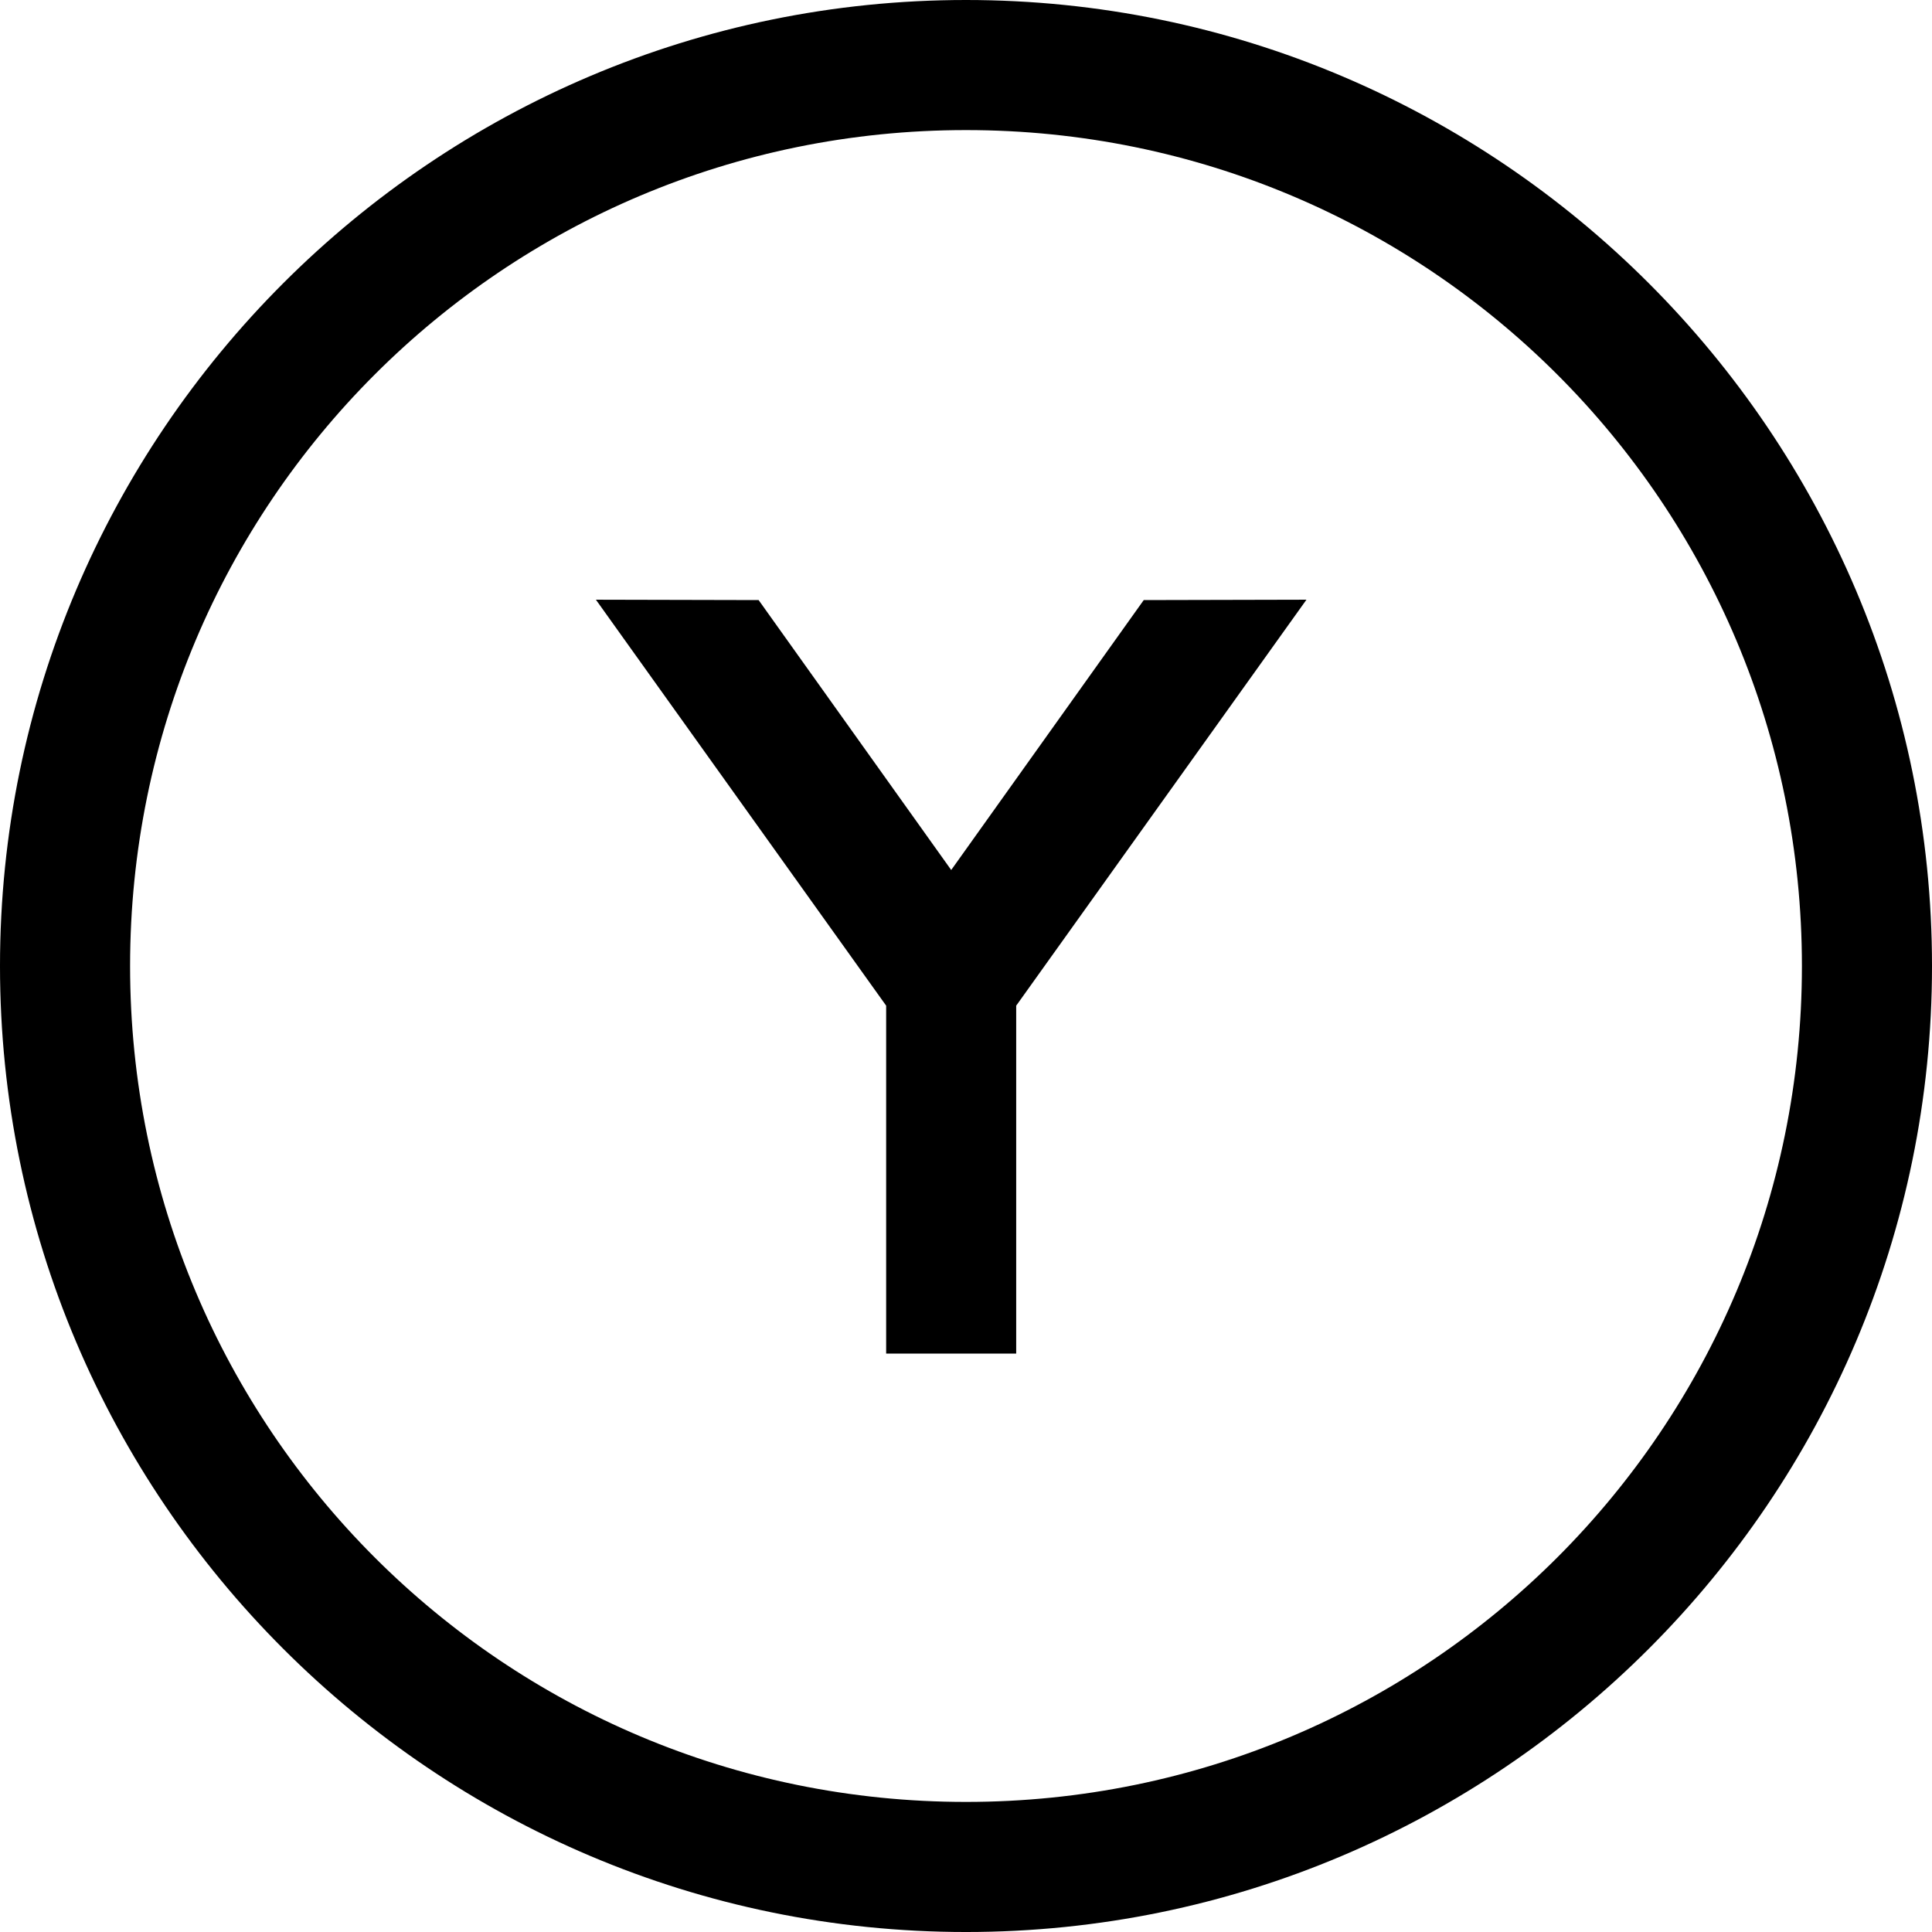
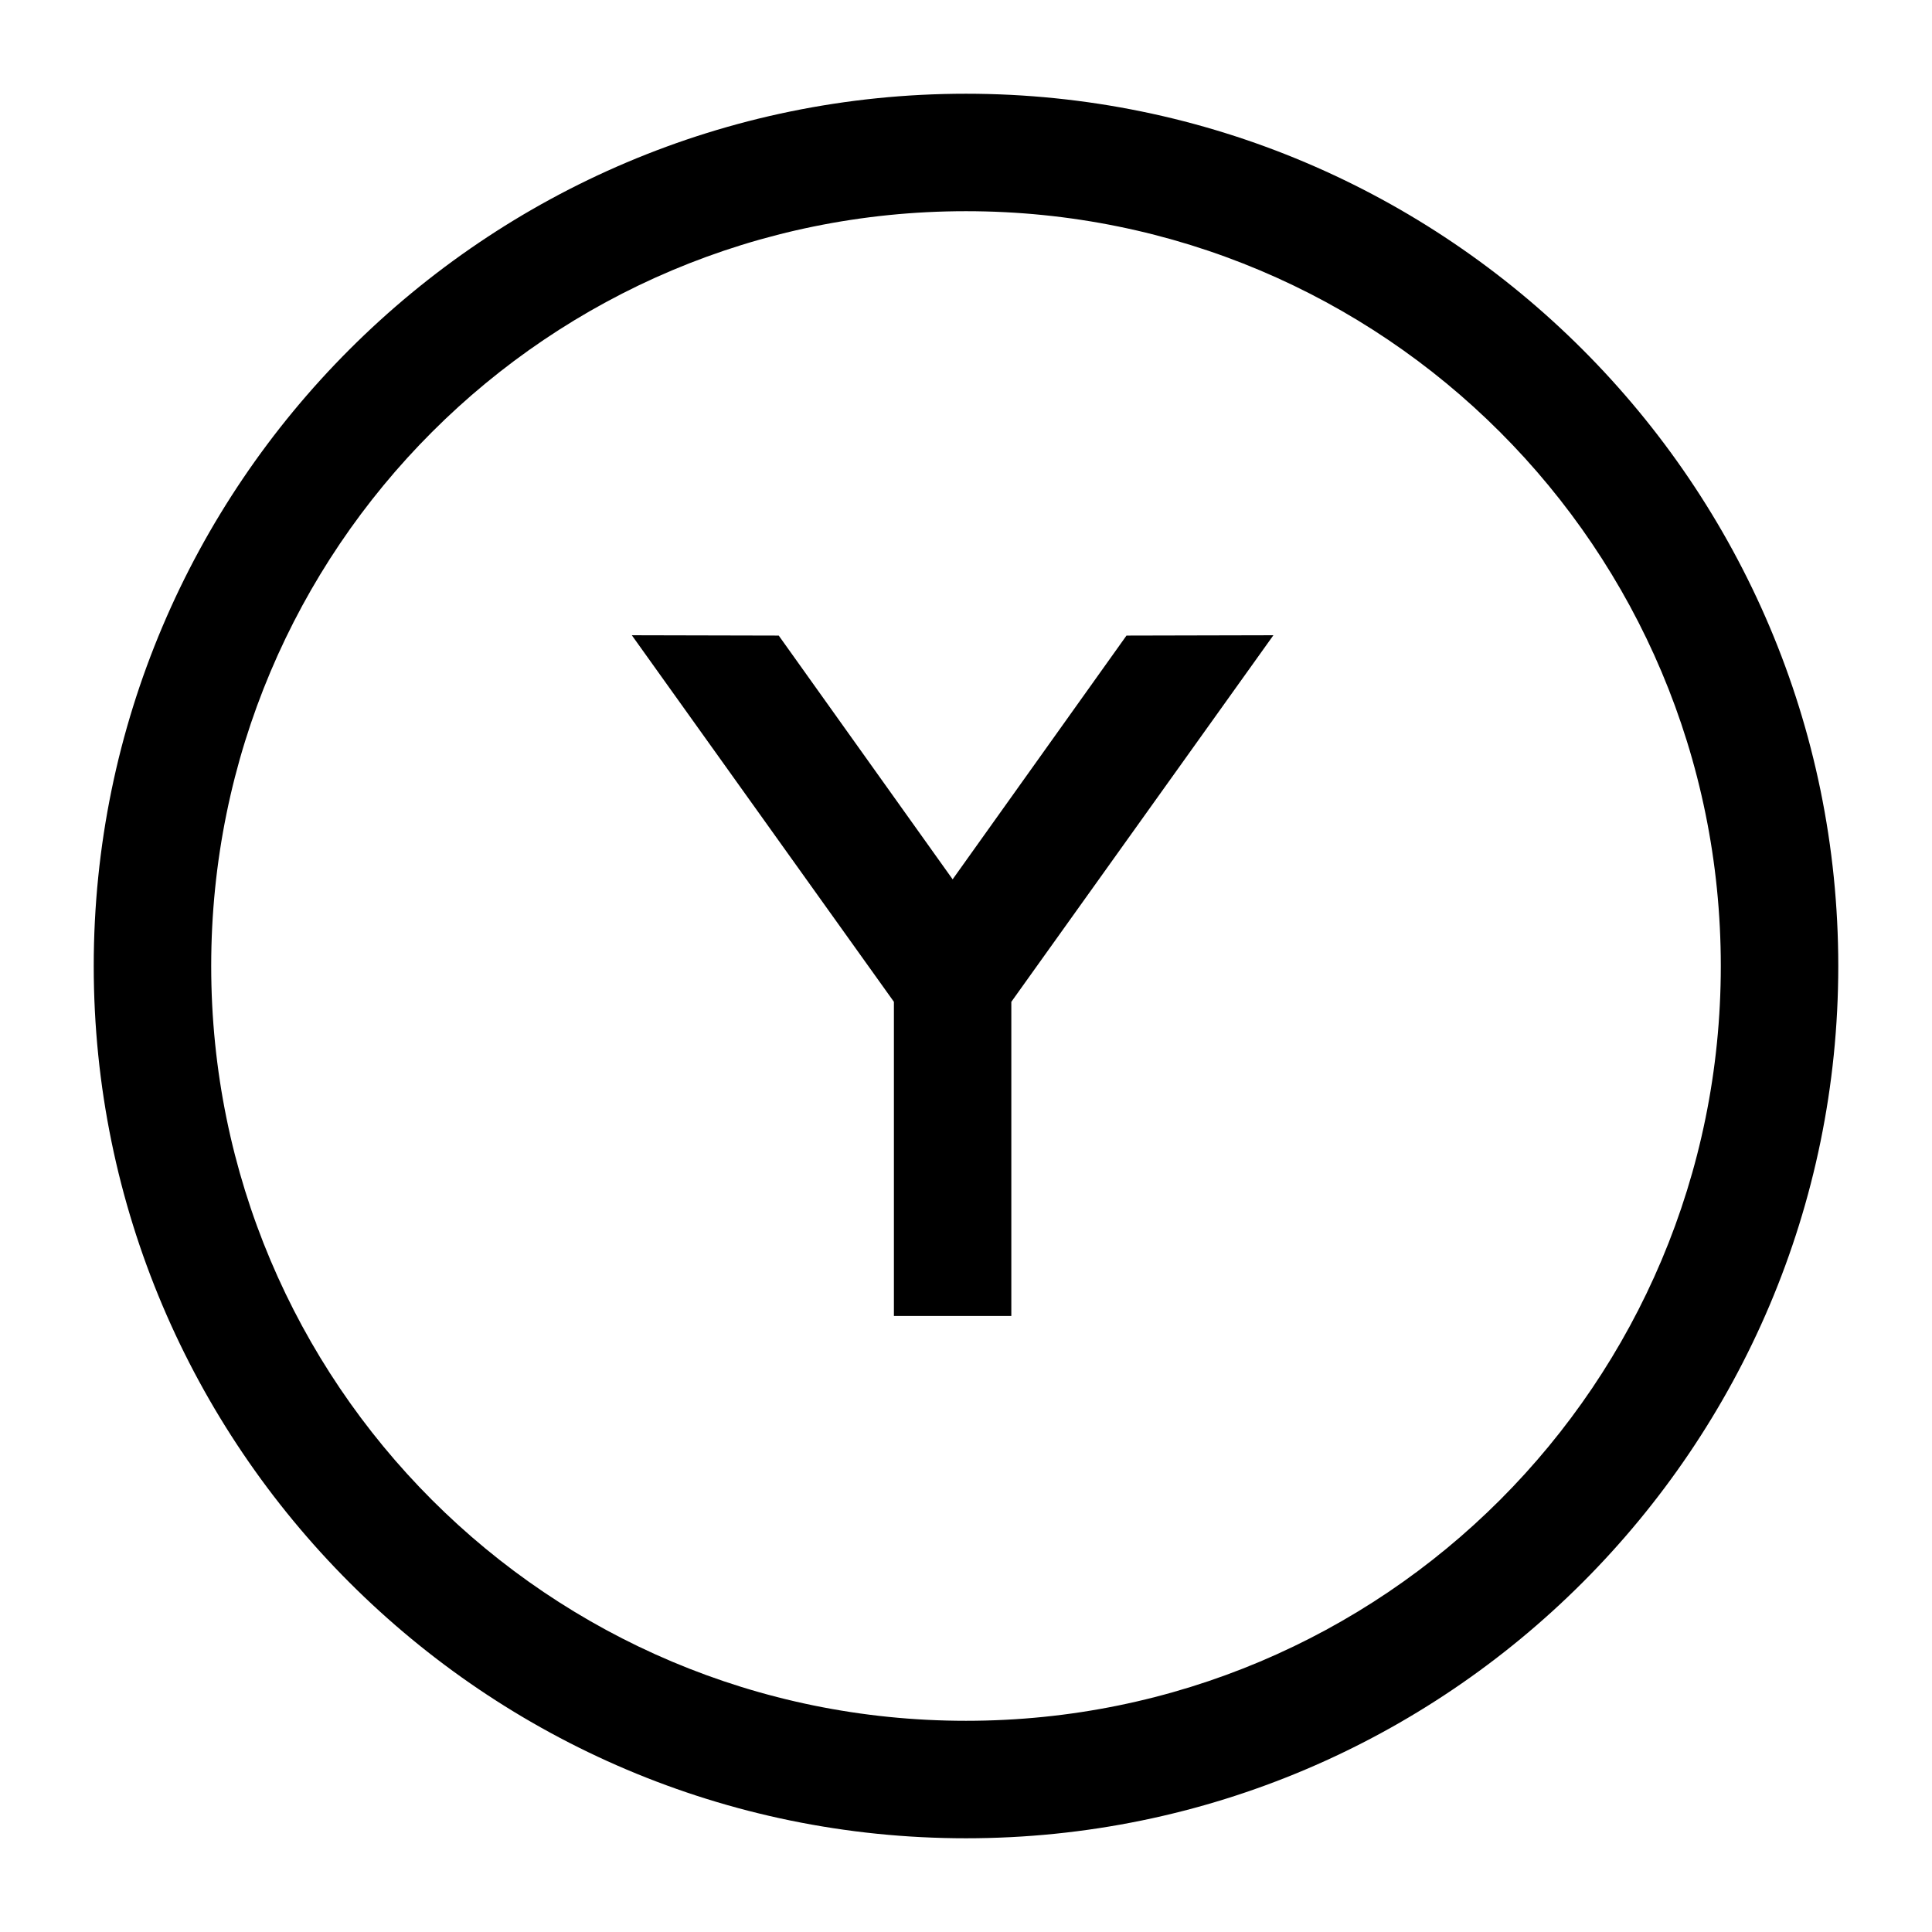
<svg xmlns="http://www.w3.org/2000/svg" id="Layer_1" data-name="Layer 1" viewBox="0 0 356.441 356.441" version="1.1" width="356.441" height="356.441">
  <defs id="defs4">
    <style id="style2">.cls-1{fill:none;stroke:#000;stroke-miterlimit:10;stroke-width:24px;}</style>
  </defs>
-   <path style="color:#000000;fill:#000000;stroke-miterlimit:10;-inkscape-stroke:none" d="M 178.221,0 C 79.935,0 0,79.935 0,178.221 c 0,98.286 79.935,178.221 178.221,178.221 98.286,0 178.221,-79.935 178.221,-178.221 C 356.441,79.935 276.507,0 178.221,0 Z m 0,24 c 85.315,0 154.221,68.905 154.221,154.221 0,85.315 -68.905,154.221 -154.221,154.221 -85.315,0 -154.221,-68.905 -154.221,-154.221 0,-85.315 68.905,-154.221 154.221,-154.221 z" id="circle6" />
-   <polygon points="217.74,188.49 187.72,188.42 241.27,263.32 241.27,327.51 265.26,327.51 265.26,263.32 318.81,188.42 288.79,188.49 253.27,238.29 " id="polygon8" transform="translate(-77.7793,-77.7793)" />
+   <path style="color:#000000;fill:#000000;stroke-width:0.903;stroke-miterlimit:10;-inkscape-stroke:none" d="m 178.221,17.293 c -88.749,0 -160.928,72.179 -160.928,160.928 0,88.749 72.179,160.928 160.928,160.928 88.749,0 160.928,-72.179 160.928,-160.928 0,-88.749 -72.179,-160.928 -160.928,-160.928 z m 0,21.671 c 77.037,0 139.256,62.219 139.256,139.256 0,77.037 -62.219,139.256 -139.256,139.256 -77.037,0 -139.256,-62.219 -139.256,-139.256 0,-77.037 62.219,-139.256 139.256,-139.256 z" id="circle6" />
+   <polygon points="187.72,188.42 241.27,263.32 241.27,327.51 265.26,327.51 265.26,263.32 318.81,188.42 288.79,188.49 253.27,238.29 217.74,188.49 " id="polygon8" transform="matrix(0.9029679,0,0,0.9029679,-52.93909,-52.93909)" />
</svg>
